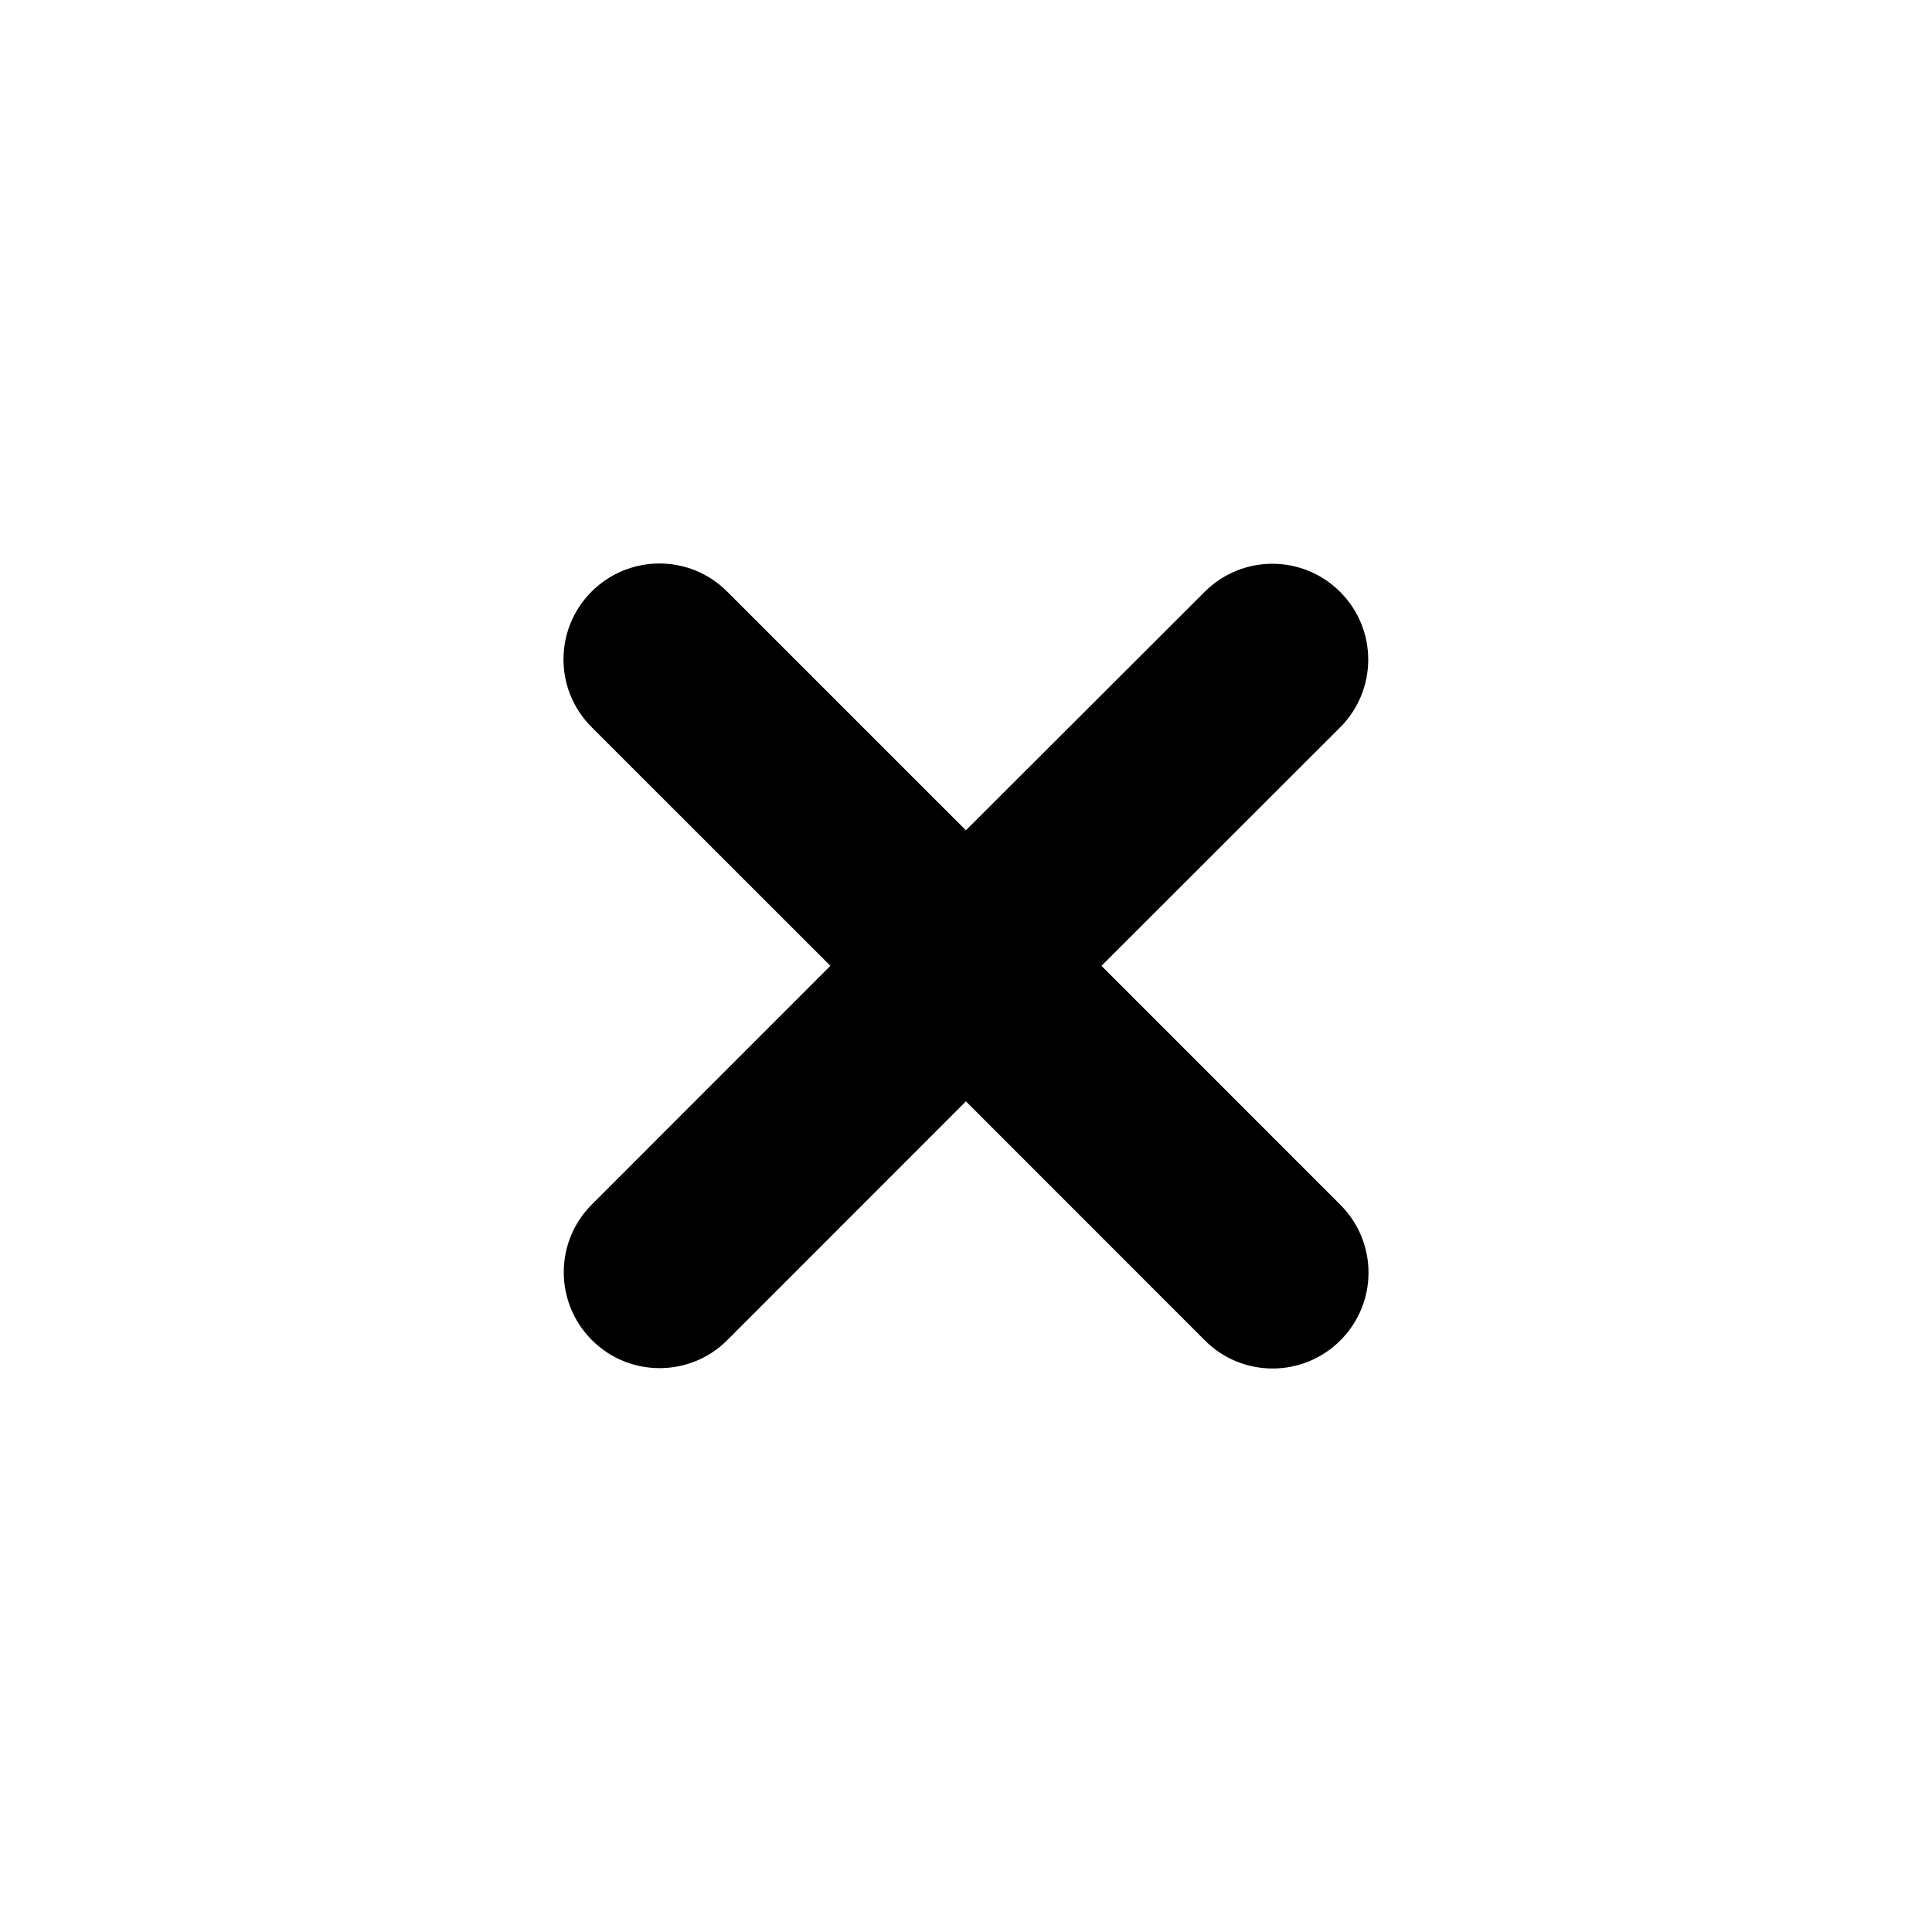
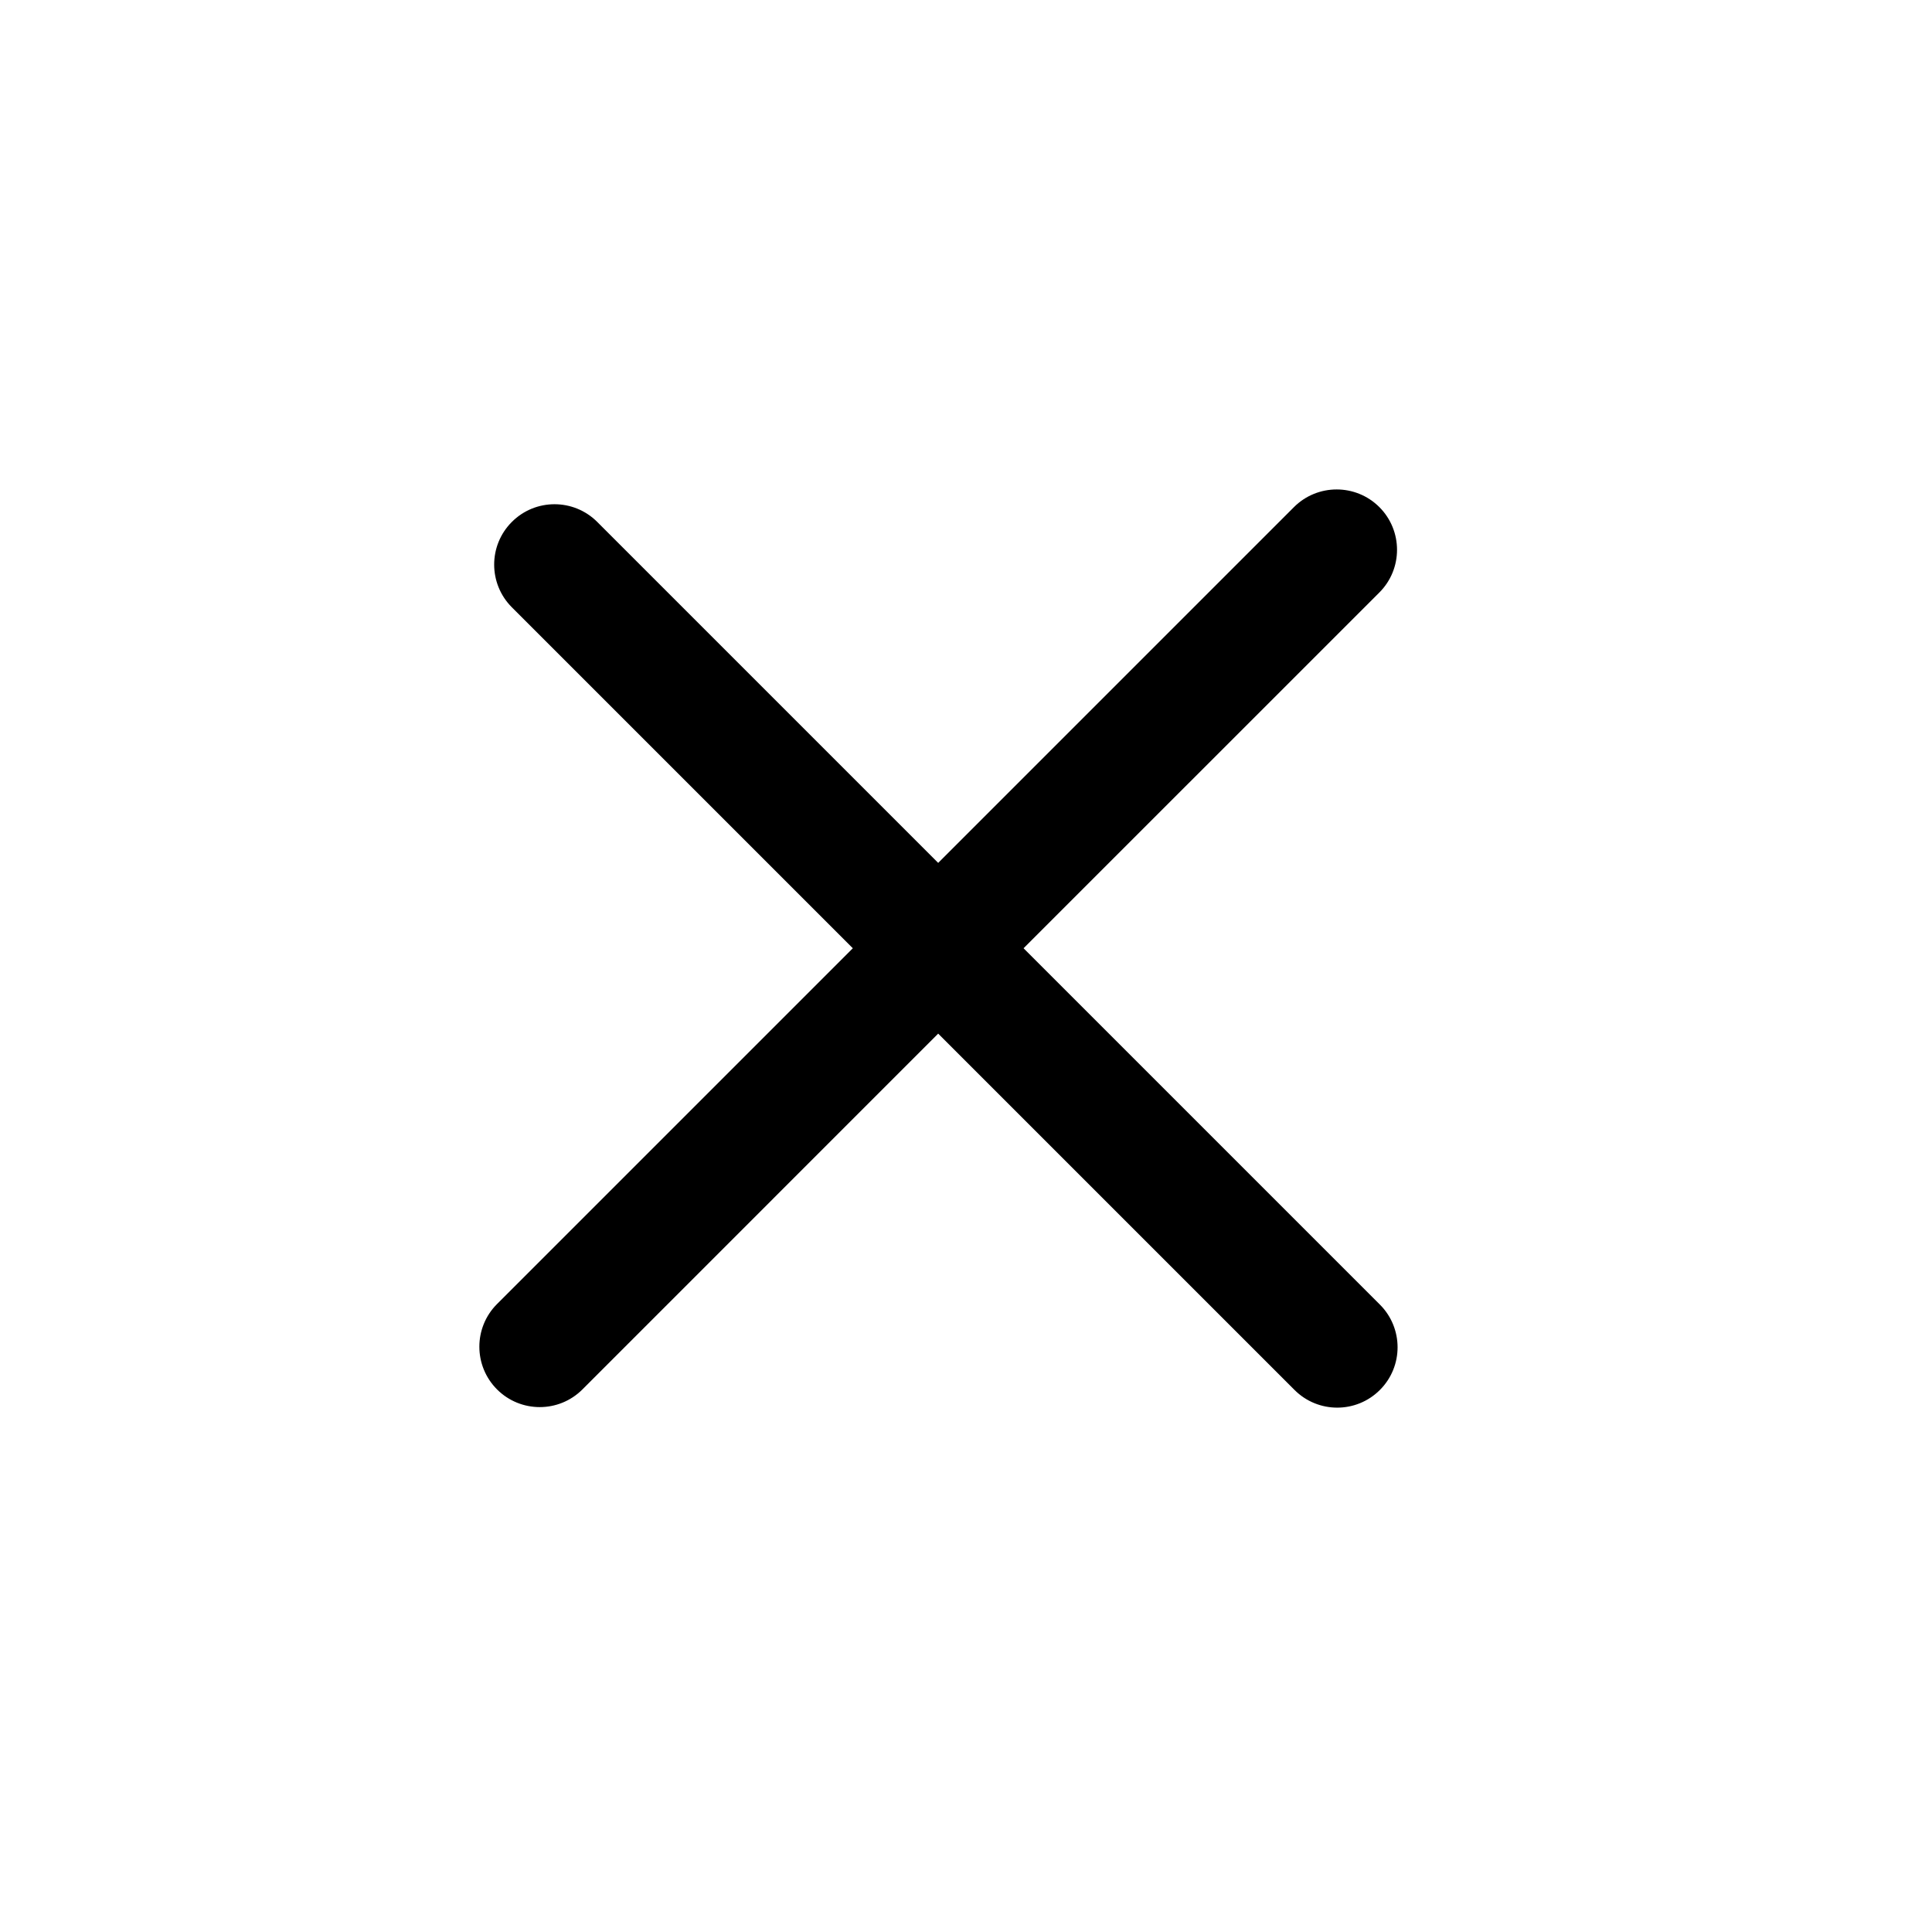
<svg xmlns="http://www.w3.org/2000/svg" width="48" height="48" viewBox="0 0 48 48" fill="none">
-   <path fill-rule="evenodd" clip-rule="evenodd" d="M18.066 14.698L23.998 20.629L29.928 14.705C30.859 13.774 32.365 13.774 33.295 14.705C34.226 15.635 34.226 17.141 33.295 18.072L27.366 23.996L33.302 29.934C34.233 30.865 34.233 32.371 33.302 33.301C32.838 33.768 32.225 34 31.618 34C31.008 34 30.398 33.768 29.934 33.301L23.998 27.363L18.072 33.292C17.608 33.759 16.998 33.991 16.388 33.991C15.778 33.991 15.168 33.759 14.704 33.292C13.774 32.361 13.774 30.856 14.704 29.925L20.631 23.996L14.698 18.065C13.767 17.134 13.767 15.629 14.698 14.698C15.632 13.767 17.138 13.767 18.066 14.698Z" fill="black" />
+   <path fill-rule="evenodd" clip-rule="evenodd" d="M12.717 12.967C13.302 12.381 14.252 12.381 14.838 12.967L23.309 21.438L32.148 12.599C32.734 12.014 33.684 12.014 34.27 12.599C34.855 13.185 34.855 14.135 34.27 14.72L25.43 23.559L34.283 32.412C34.869 32.998 34.869 33.948 34.283 34.533C33.698 35.119 32.748 35.119 32.162 34.533L23.309 25.68L14.47 34.52C13.884 35.106 12.935 35.105 12.349 34.52C11.764 33.934 11.762 32.985 12.349 32.398L21.188 23.559L12.717 15.088C12.131 14.502 12.131 13.552 12.717 12.967Z" fill="black" />
</svg>
